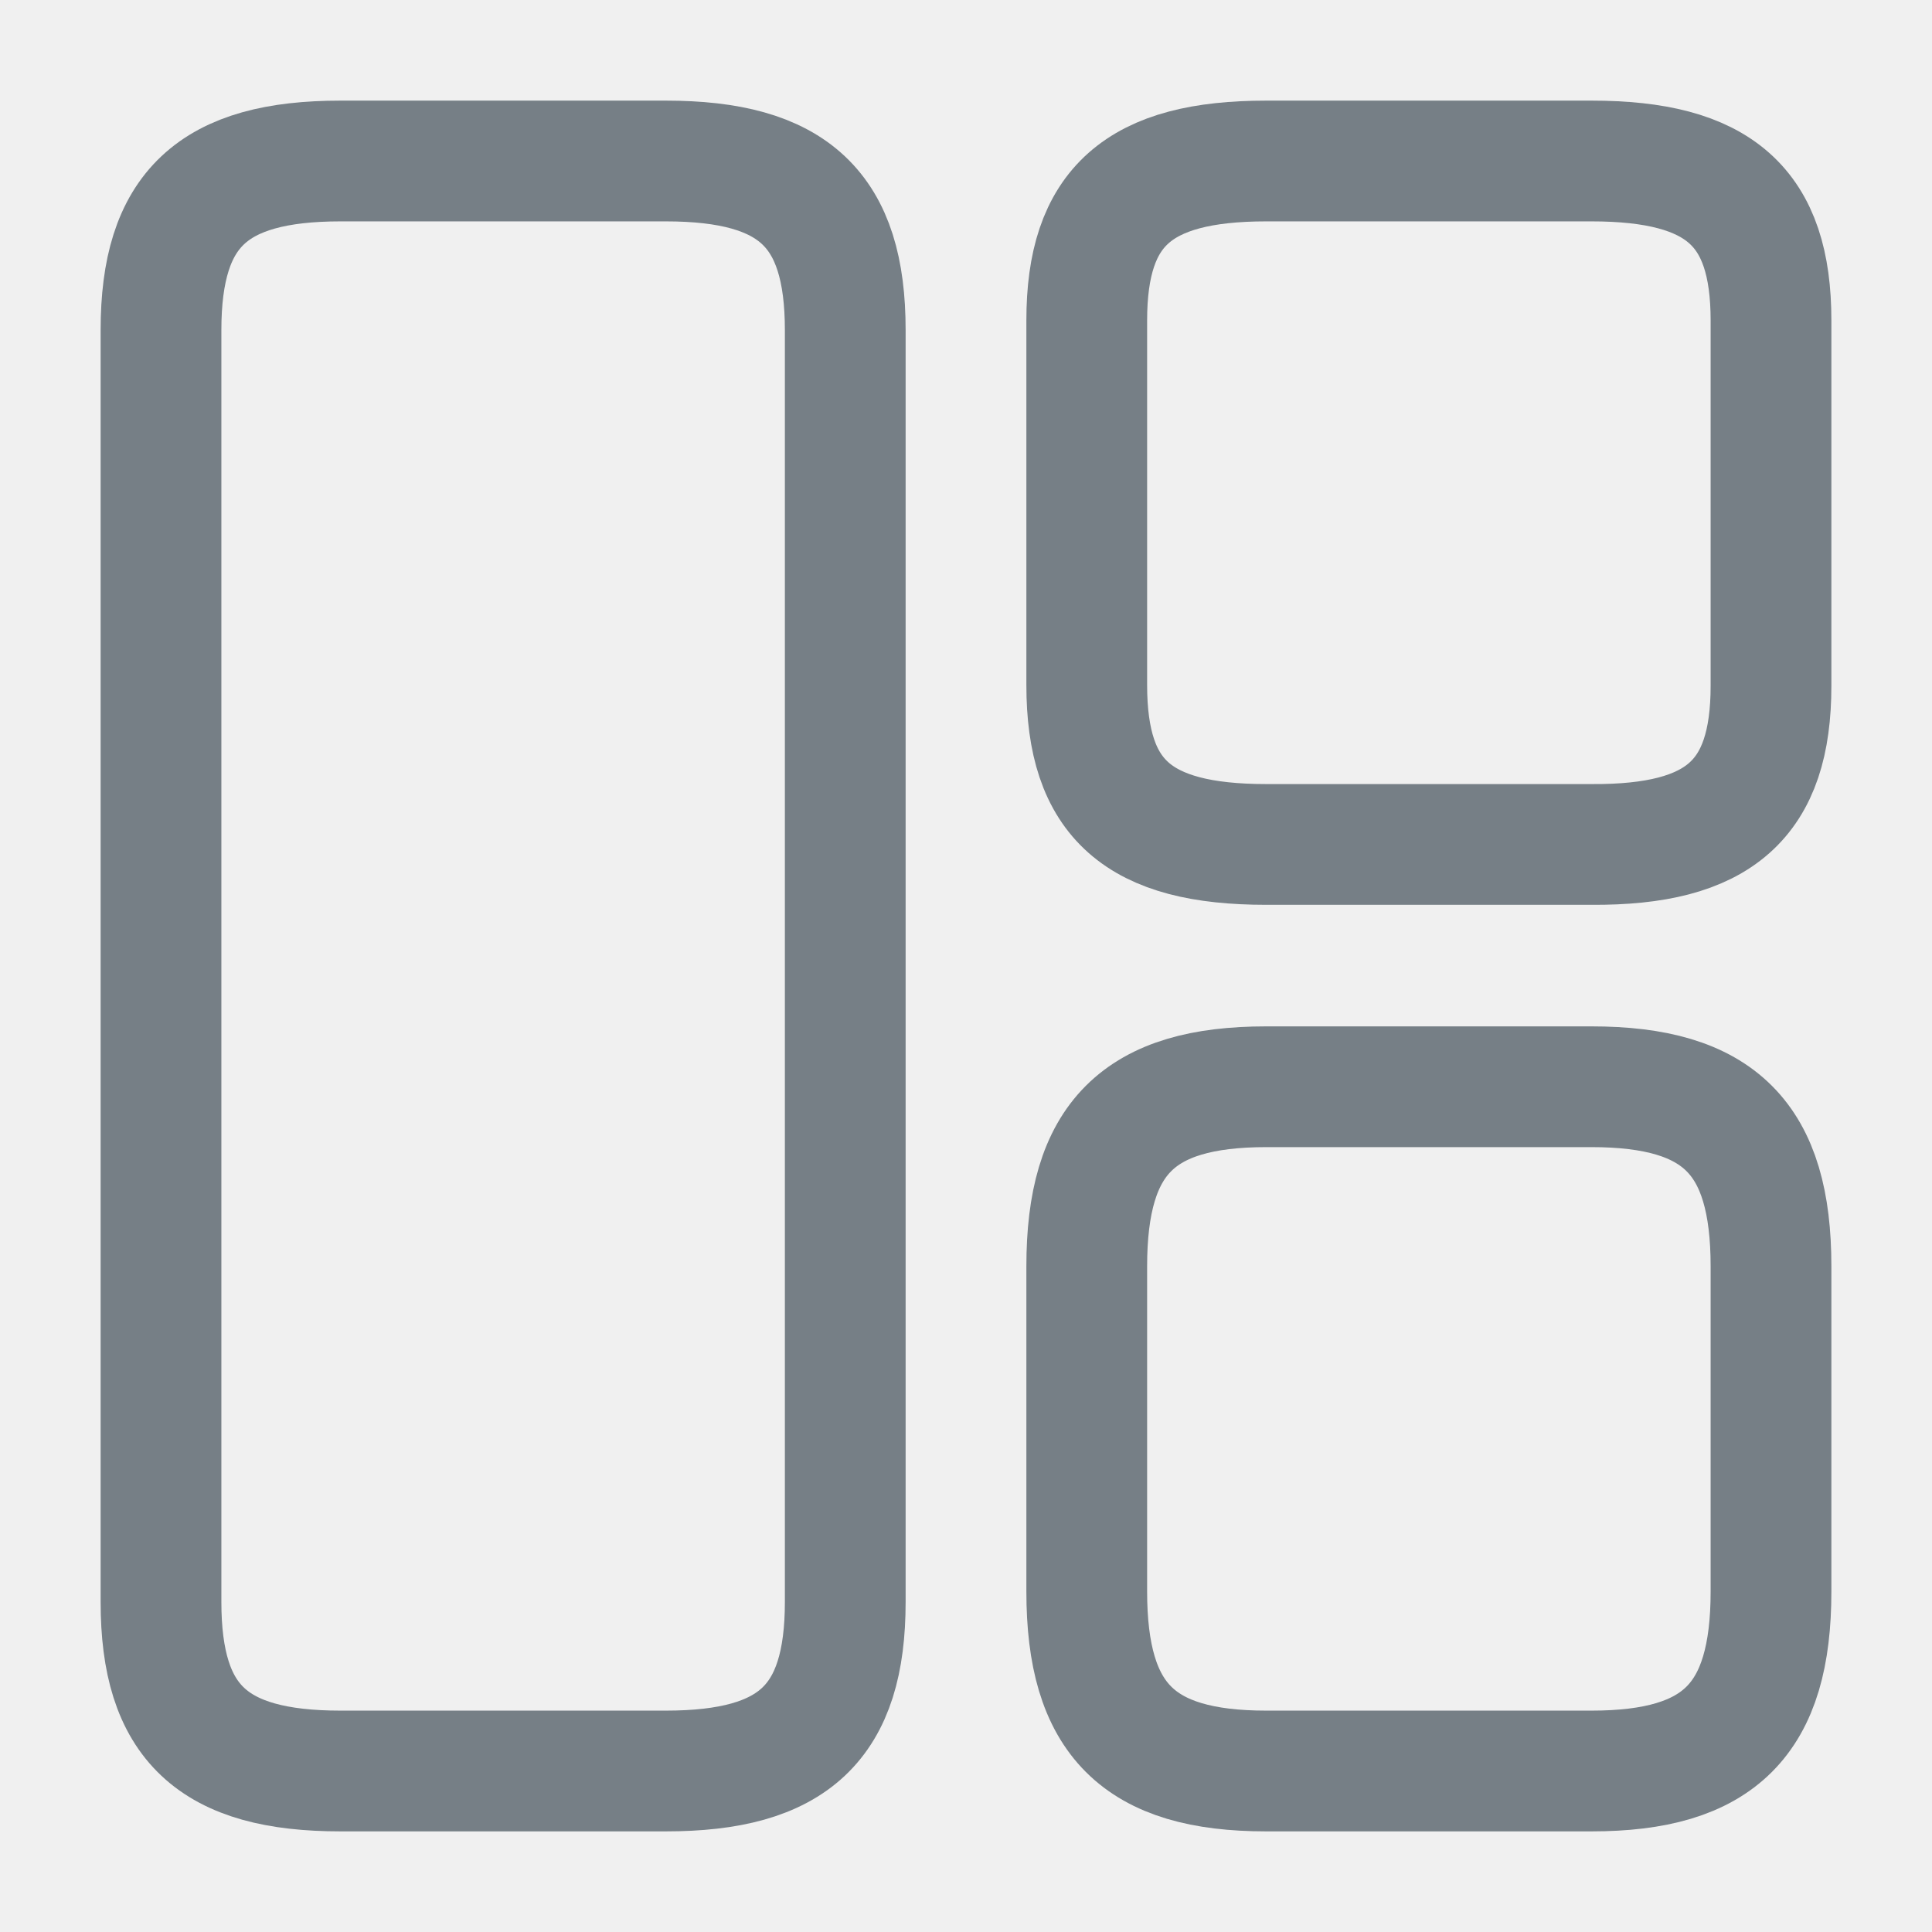
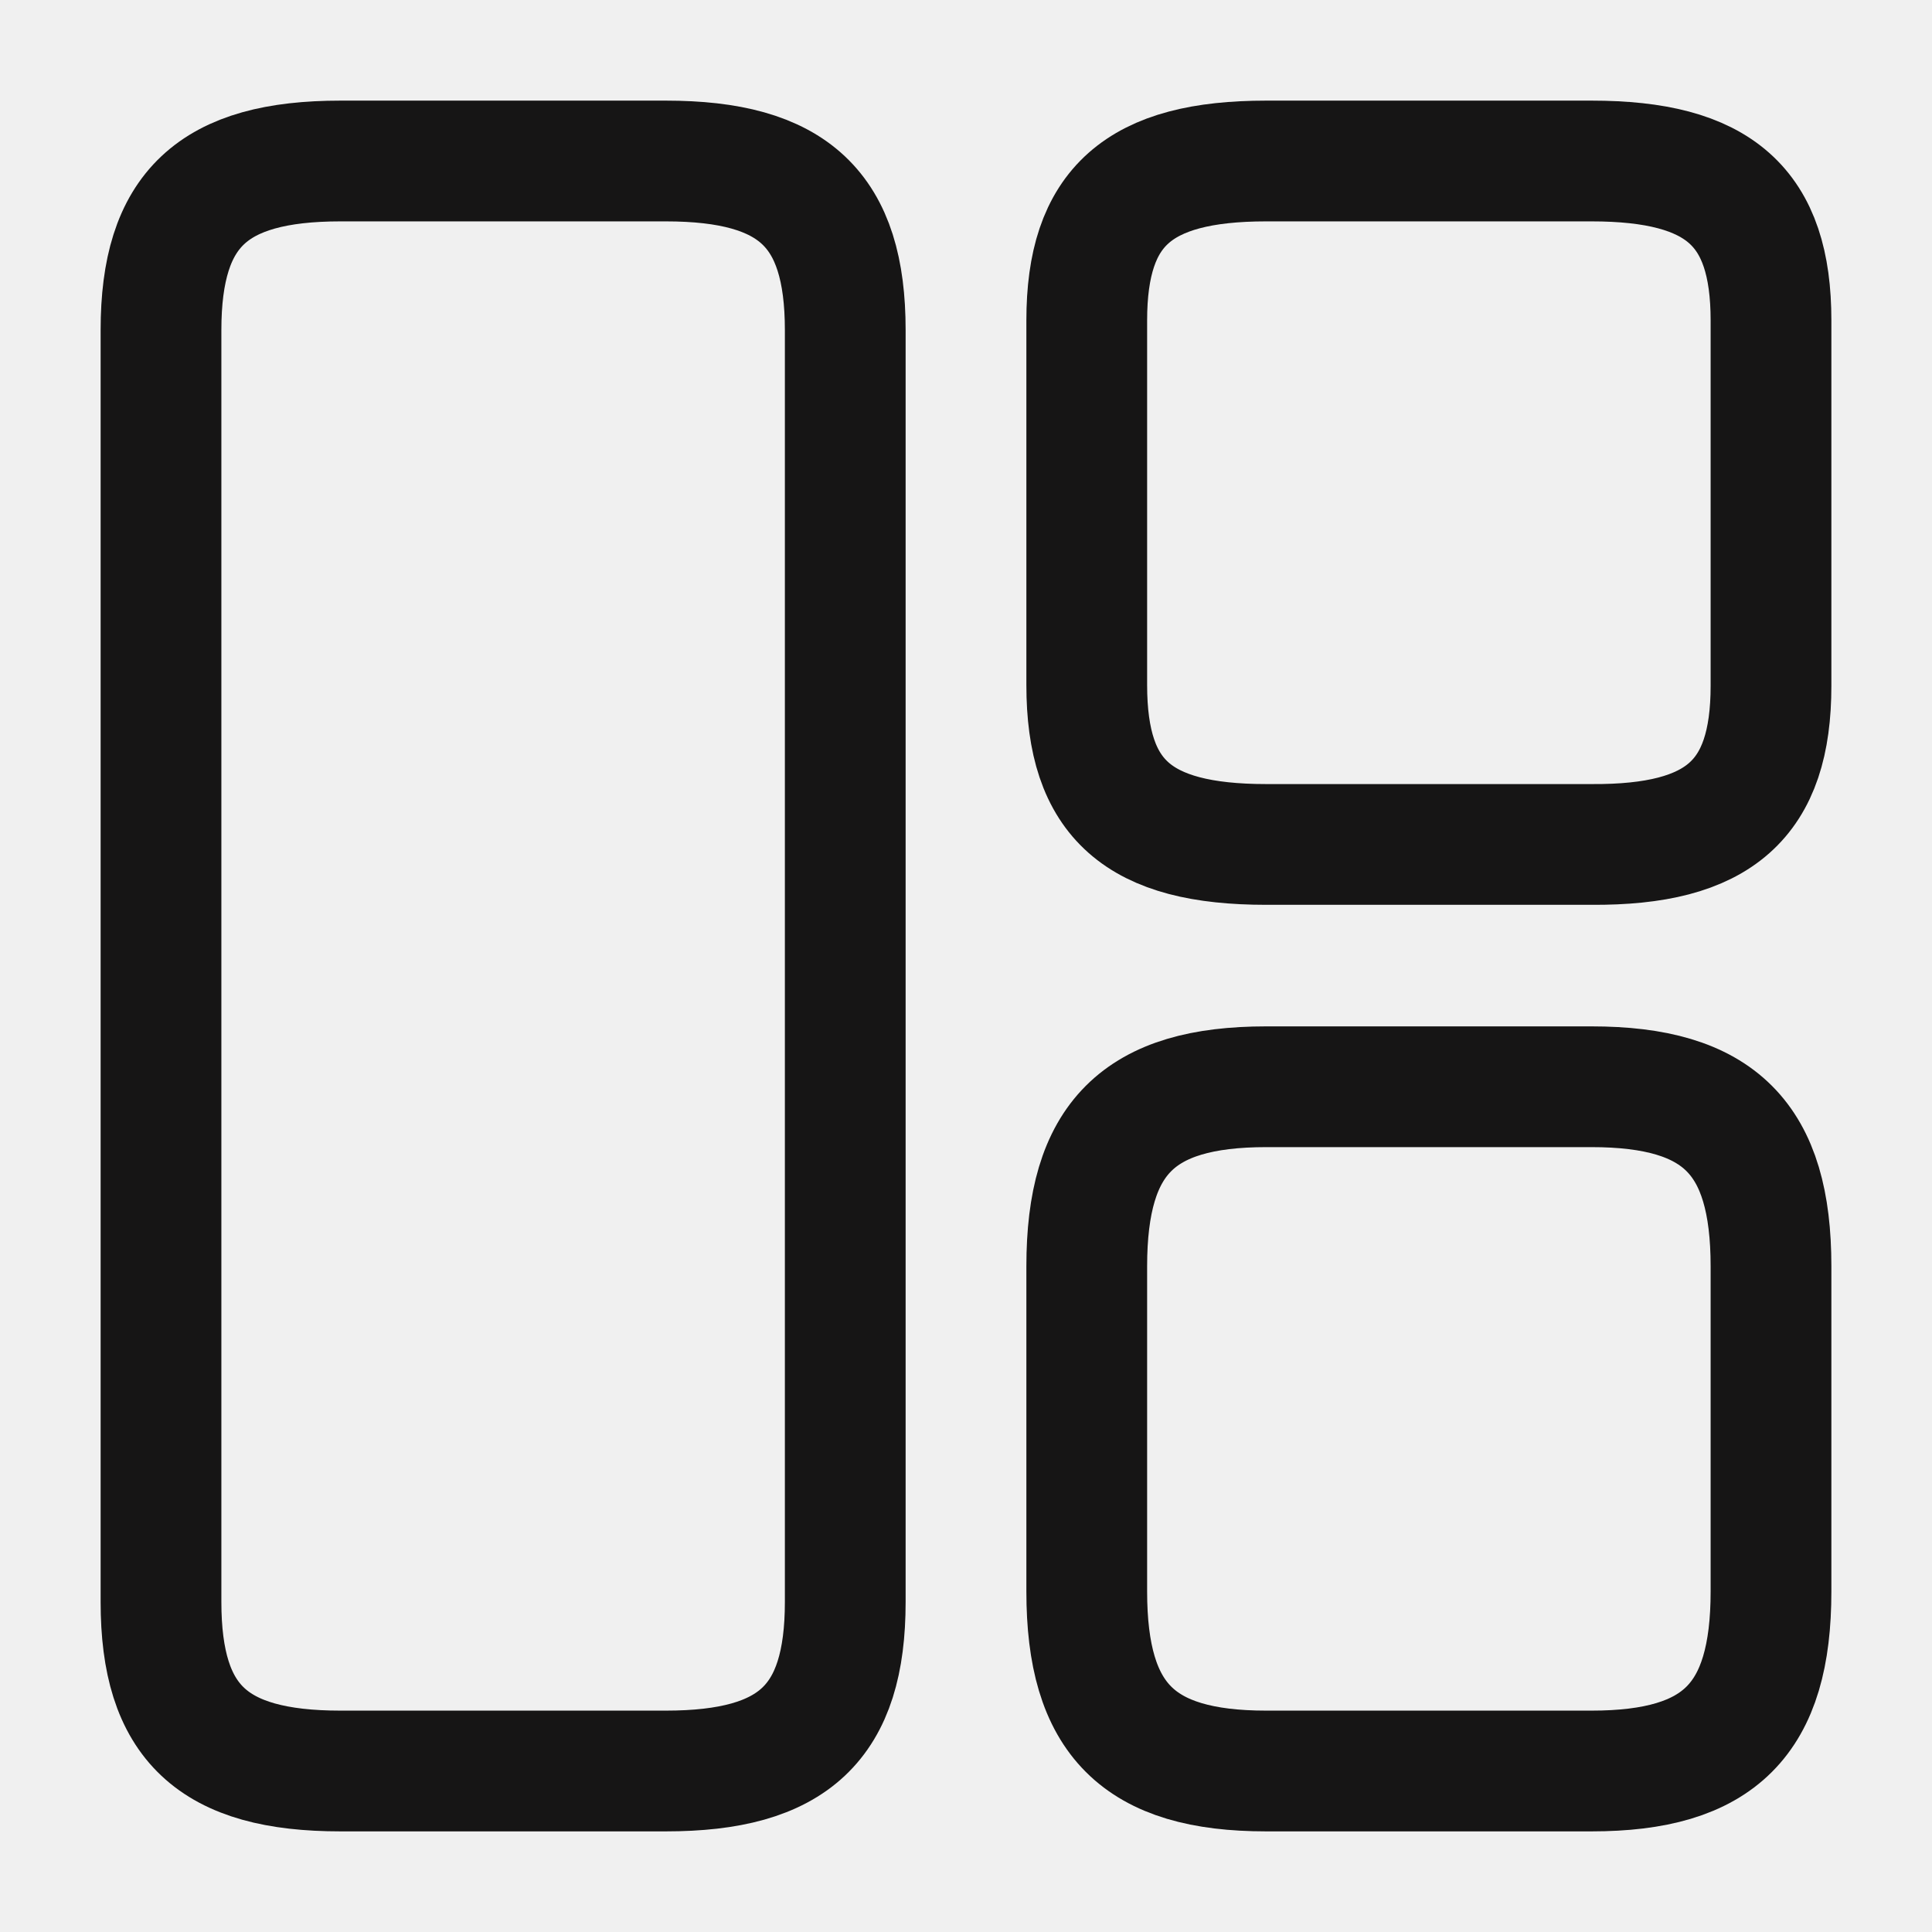
<svg xmlns="http://www.w3.org/2000/svg" width="24" height="24" viewBox="0 0 24 24" fill="none">
  <defs />
-   <rect id="vuesax/linear/element-2" width="24" height="24" fill="#FFFFFF" fill-opacity="0" />
-   <path id="Vector" d="M10.5 4.1C10.5 2.6 9.86 2 8.27 2L4.23 2C2.64 2 2 2.6 2 4.1L2 19.9C2 21.4 2.64 22 4.23 22L8.27 22C9.86 22 10.5 21.4 10.5 19.9L10.5 4.1Z" stroke="#767F86" stroke-opacity="1" stroke-width="1.5" stroke-linejoin="round" />
-   <path id="Vector" d="M22 3.98C22 2.57 21.36 2 19.77 2L15.73 2C14.14 2 13.5 2.57 13.5 3.98L13.5 8.51C13.5 9.93 14.14 10.49 15.73 10.49L19.77 10.49C21.36 10.5 22 9.93 22 8.52L22 3.98Z" stroke="#767F86" stroke-opacity="1" stroke-width="1.5" stroke-linejoin="round" />
-   <path id="Vector" d="M22 15.73C22 14.14 21.36 13.5 19.77 13.5L15.73 13.5C14.14 13.5 13.5 14.14 13.5 15.73L13.5 19.77C13.5 21.36 14.14 22 15.73 22L19.77 22C21.36 22 22 21.36 22 19.77L22 15.73Z" stroke="#767F86" stroke-opacity="1" stroke-width="1.5" stroke-linejoin="round" />
+   <path id="Vector" d="M10.5 4.1C10.5 2.6 9.86 2 8.27 2L4.23 2C2.64 2 2 2.6 2 4.1L2 19.9C2 21.4 2.64 22 4.23 22L8.27 22C9.86 22 10.5 21.4 10.5 19.9L10.5 4.1Z" stroke="#161515" stroke-opacity="1" stroke-width="1.5" stroke-linejoin="round" />
+   <path id="Vector" d="M22 3.98C22 2.57 21.36 2 19.77 2L15.73 2C14.14 2 13.5 2.57 13.5 3.98L13.5 8.51C13.5 9.93 14.14 10.49 15.73 10.49L19.77 10.49C21.36 10.5 22 9.93 22 8.52L22 3.98Z" stroke="#161515" stroke-opacity="1" stroke-width="1.5" stroke-linejoin="round" />
+   <path id="Vector" d="M22 15.73C22 14.14 21.36 13.5 19.77 13.5L15.73 13.5C14.14 13.5 13.5 14.14 13.5 15.73L13.5 19.77C13.5 21.36 14.14 22 15.73 22L19.77 22C21.36 22 22 21.36 22 19.77L22 15.73Z" stroke="#161515" stroke-opacity="1" stroke-width="1.5" stroke-linejoin="round" />
  <g opacity="0" />
</svg>
